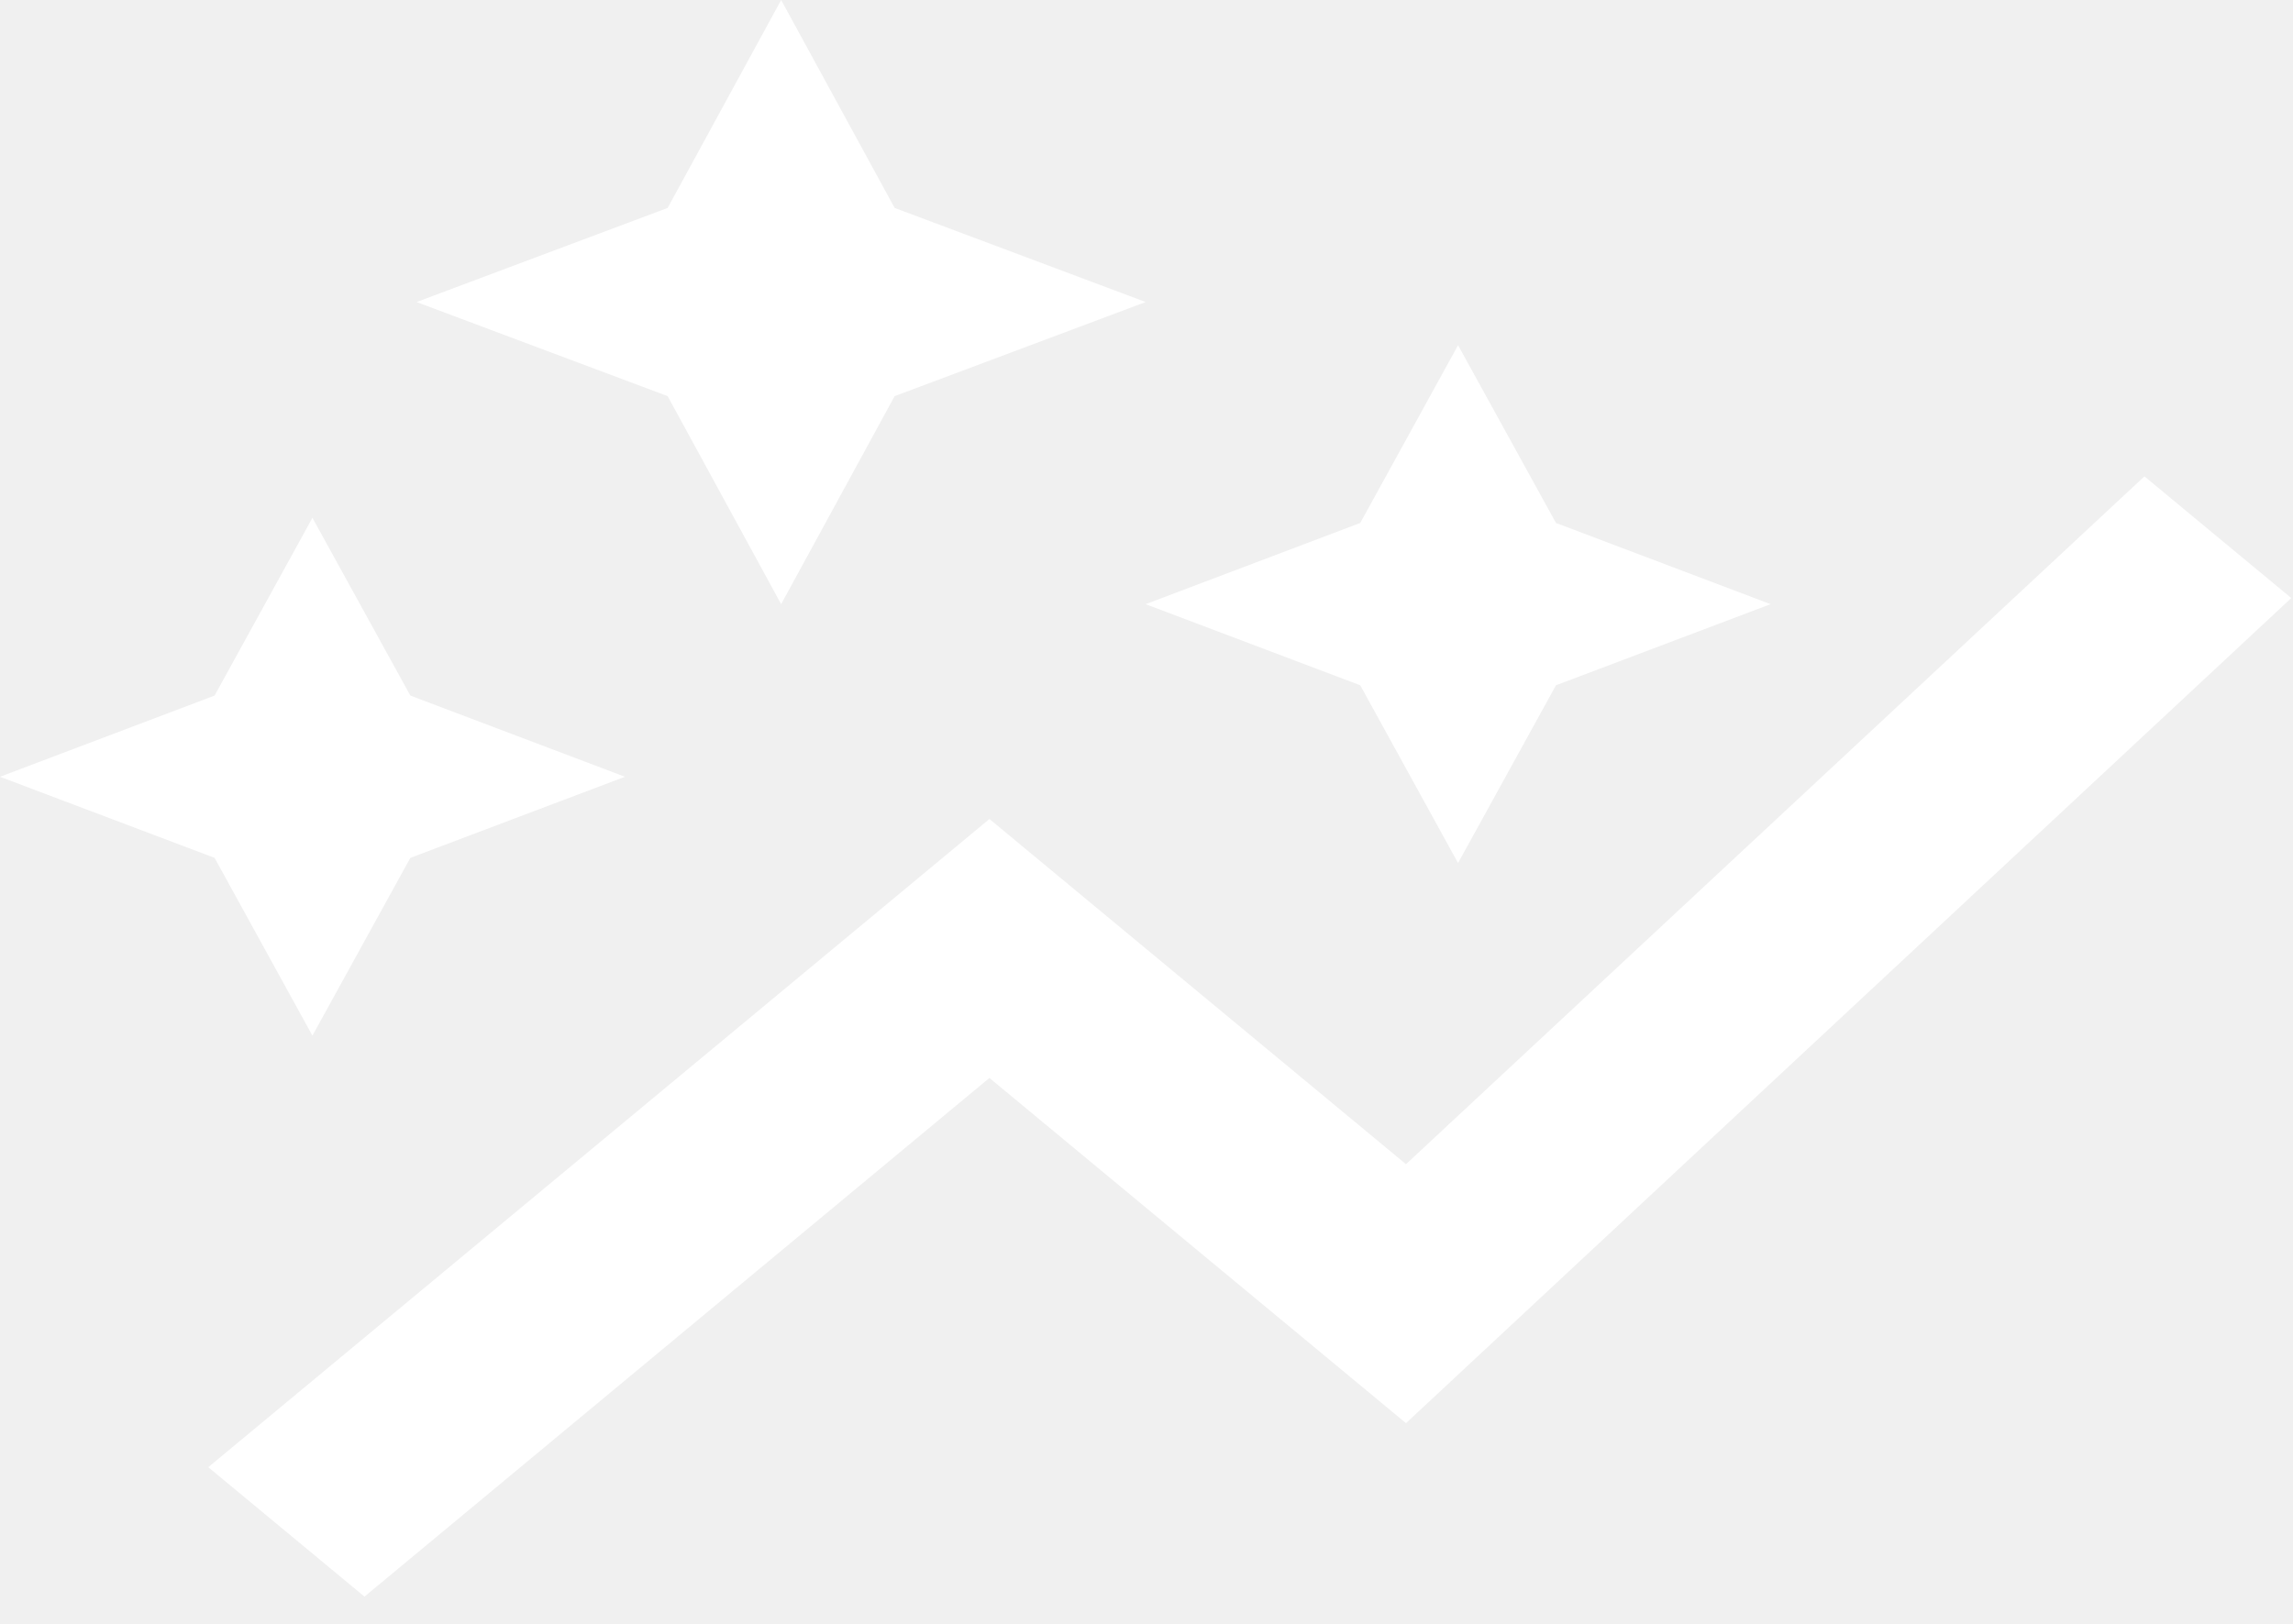
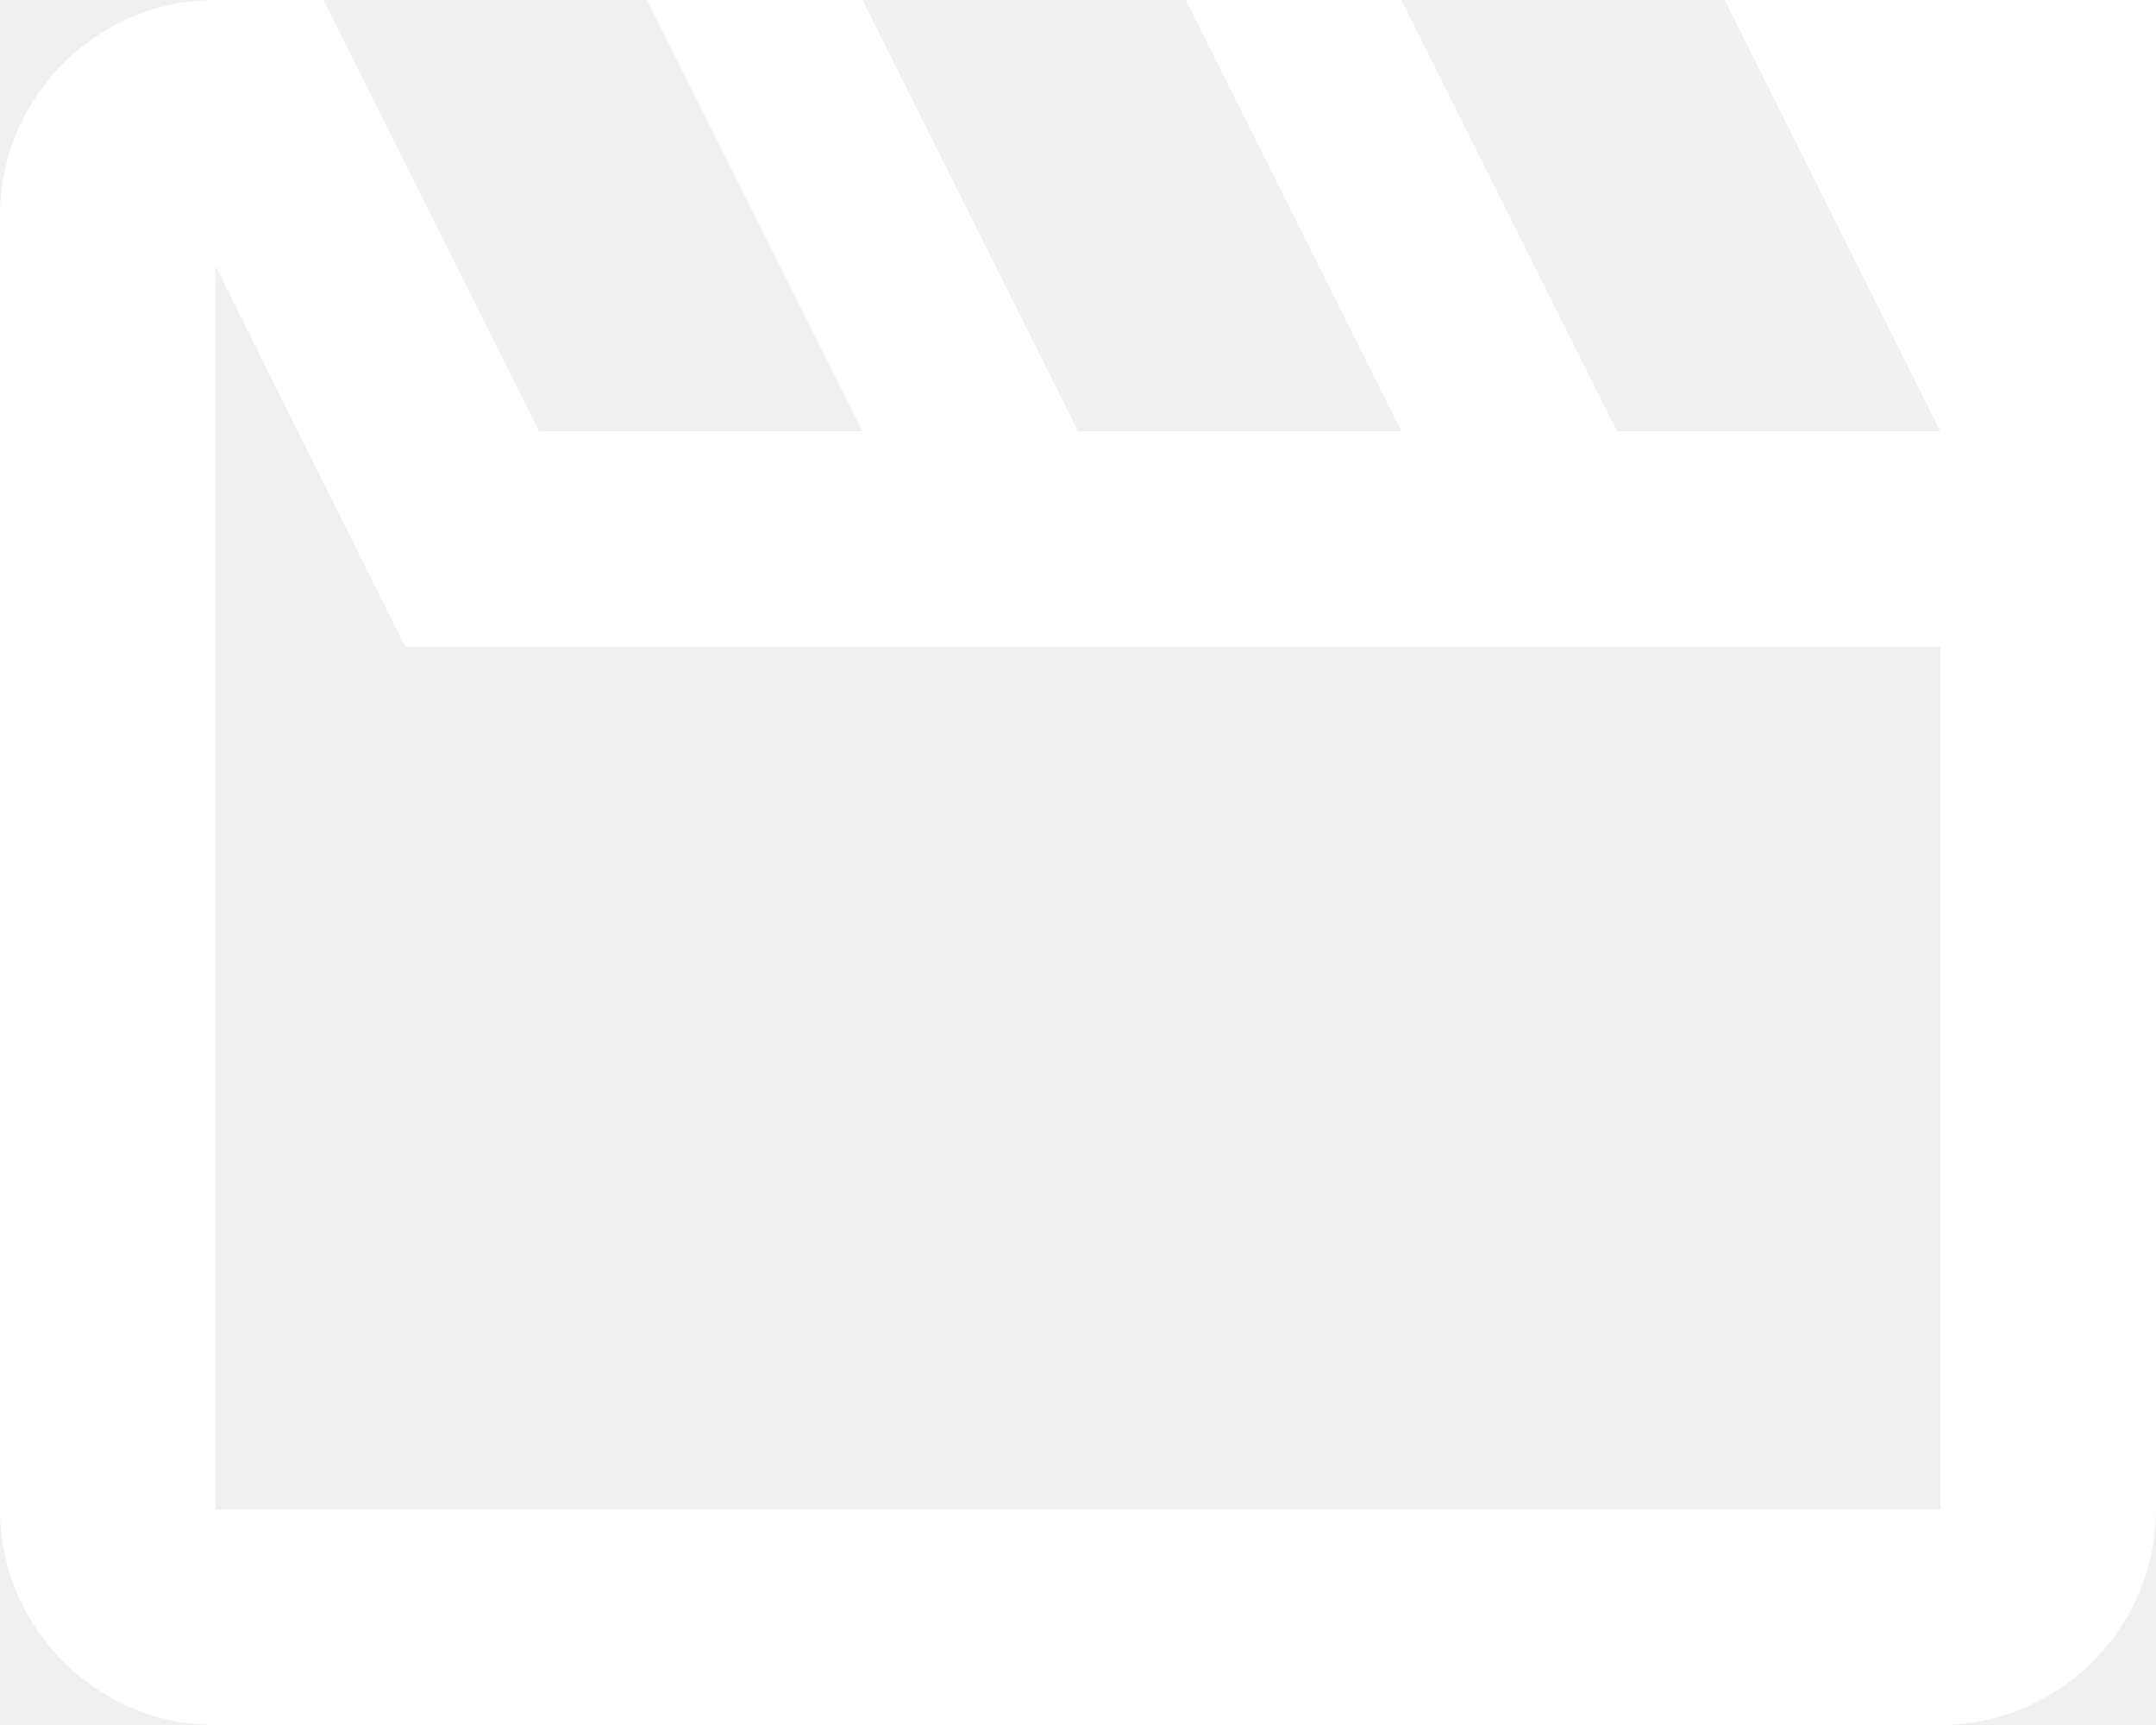
- <svg xmlns="http://www.w3.org/2000/svg" width="24" height="17" viewBox="0 0 24 17" fill="none">
-   <path d="M14.237 7.174L11.991 6.325L14.237 5.475L15.261 3.614L16.286 5.475L18.532 6.325L16.286 7.174L15.261 9.035L14.237 7.174ZM3.27 10.842L4.295 8.981L6.541 8.132L4.295 7.282L3.27 5.421L2.246 7.282L0 8.132L2.246 8.981L3.27 10.842ZM8.176 6.325L9.364 4.147L11.991 3.162L9.364 2.177L8.176 0L6.988 2.177L4.36 3.162L6.988 4.147L8.176 6.325ZM3.815 16.715L10.356 11.285L14.716 14.899L23.982 6.261L22.445 4.987L14.716 12.188L10.356 8.574L2.18 15.36L3.815 16.715Z" fill="white" />
+ <svg xmlns="http://www.w3.org/2000/svg" width="20" height="16" viewBox="0 0 20 16" fill="none">
+   <path d="M3.76 6H18V14H2V2.47L3.76 6ZM20 0H16L18 4H15L13 0H11L13 4H10L8 0H6L8 4H5L3 0H2C0.9 0 0 0.9 0 2V14C0 15.1 0.9 16 2 16H18C19.1 16 20 15.1 20 14V0Z" fill="white" />
</svg>
